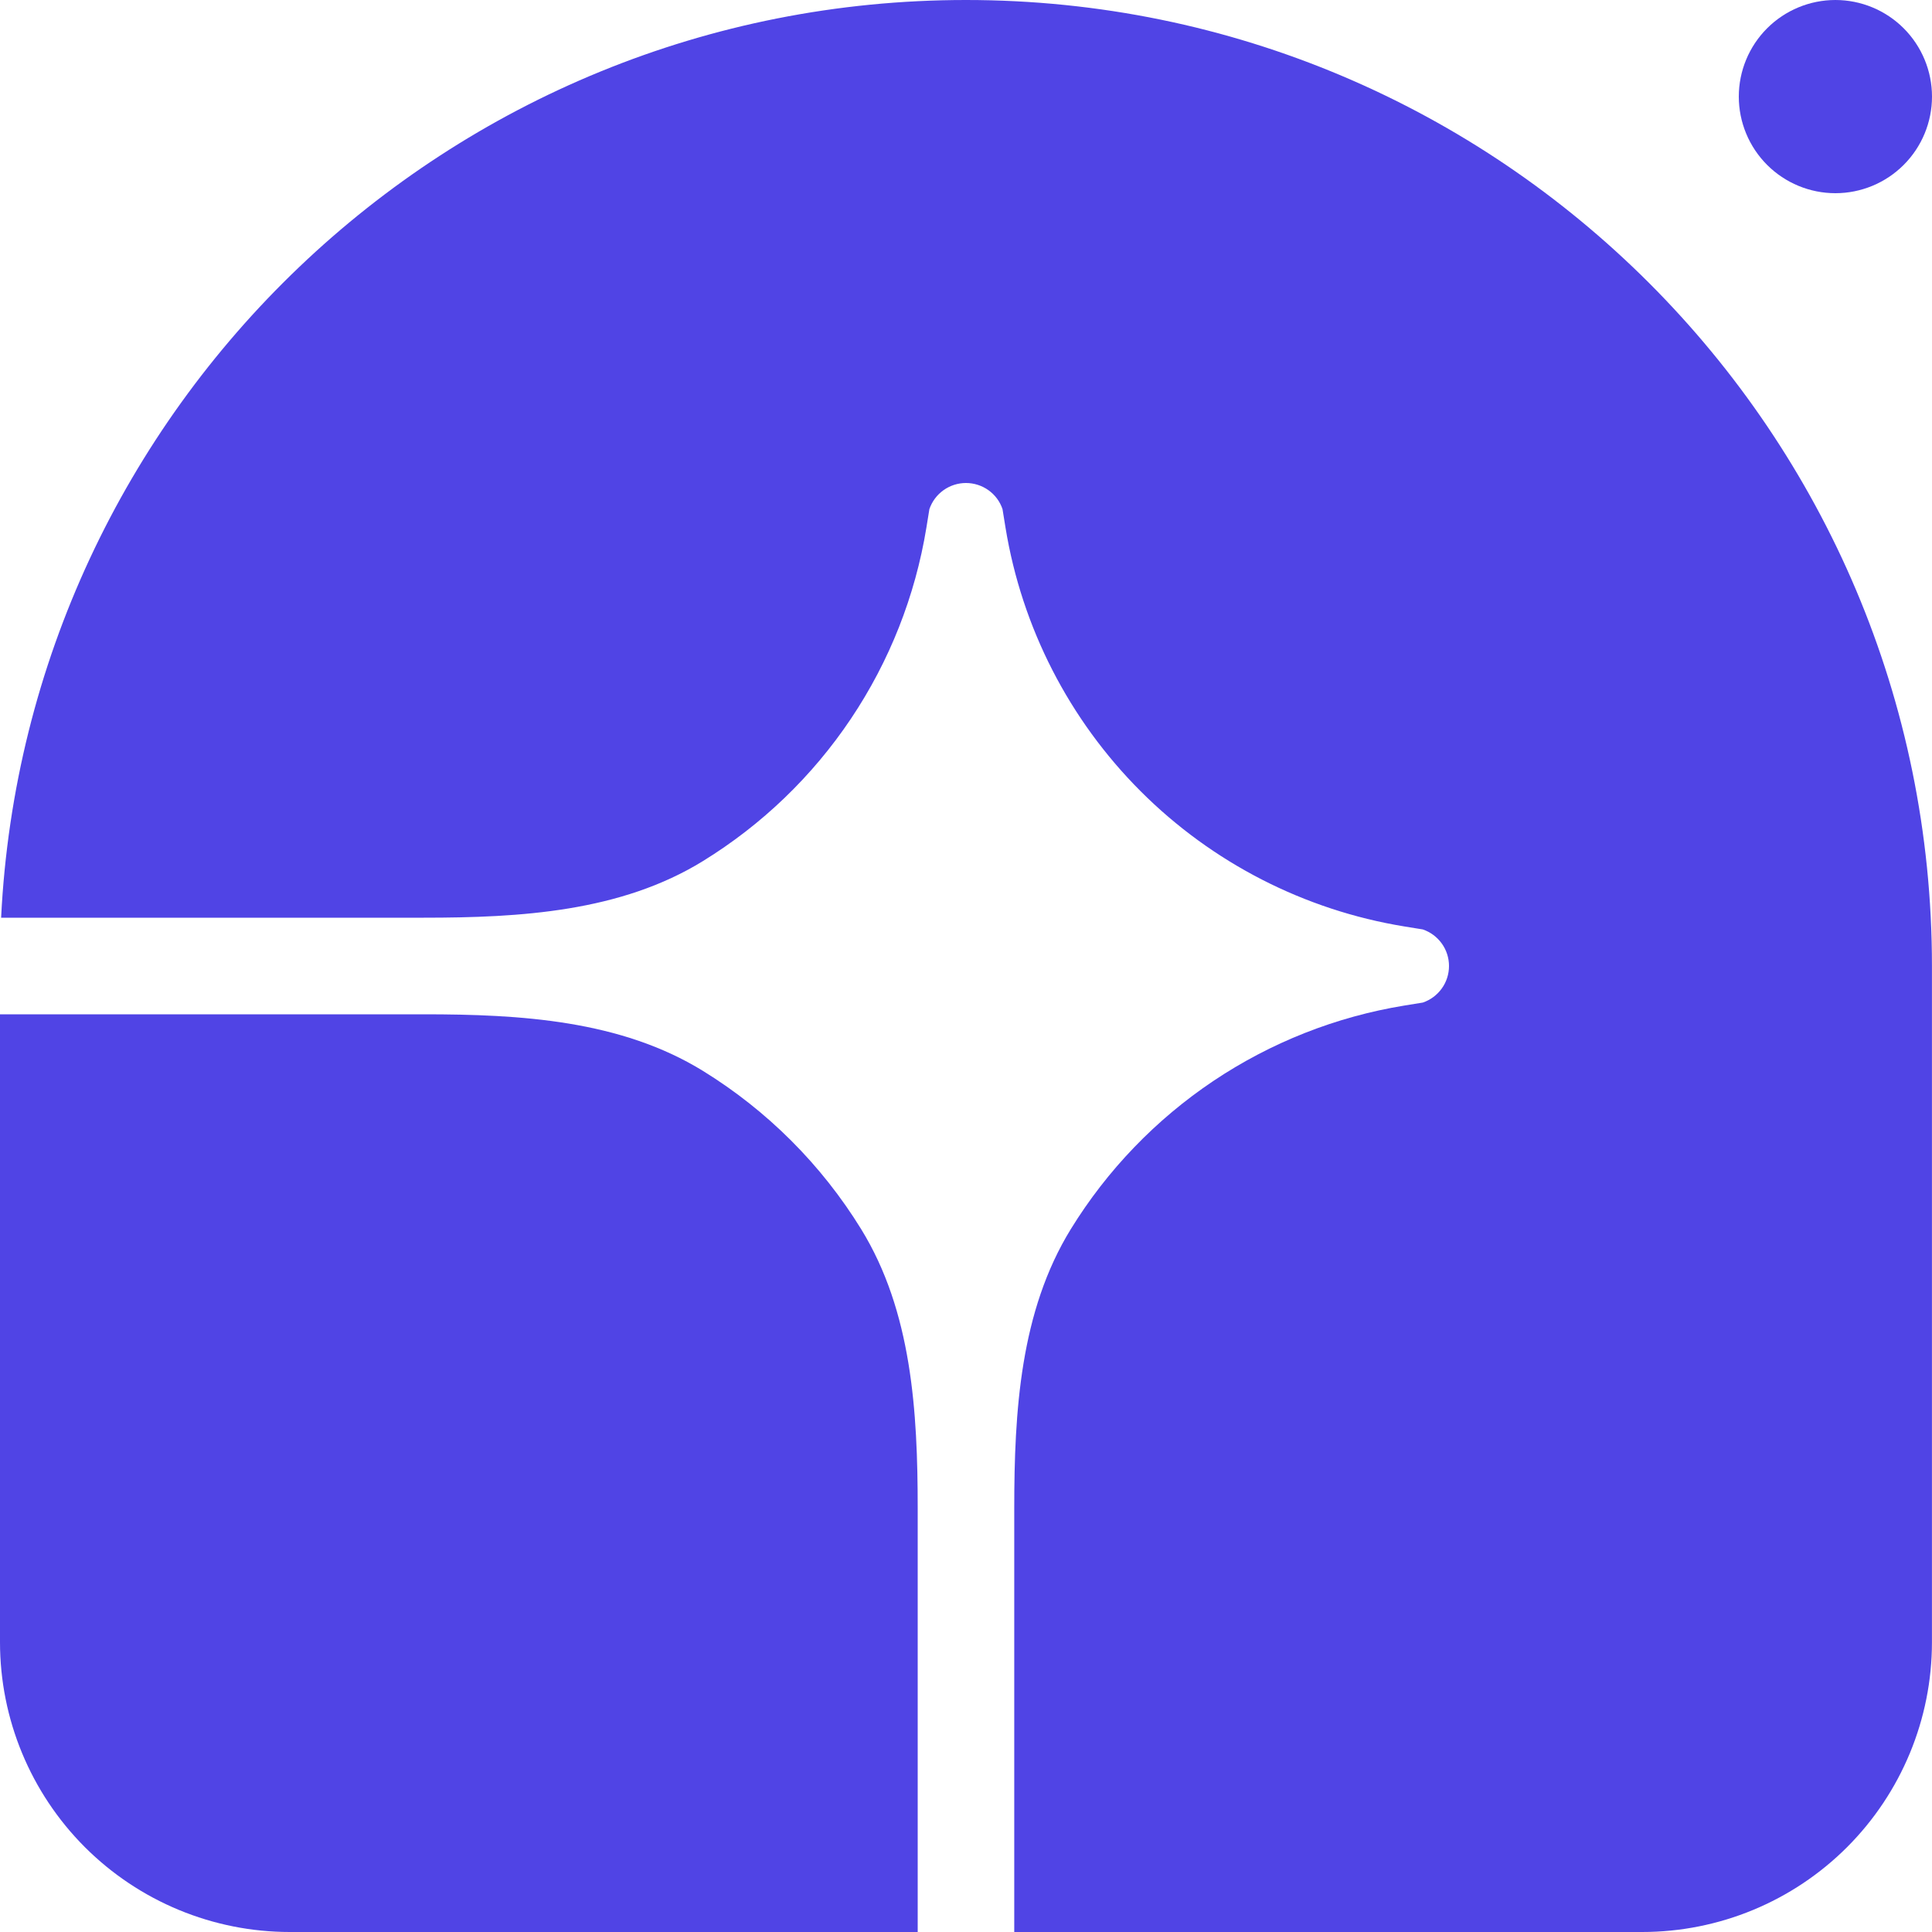
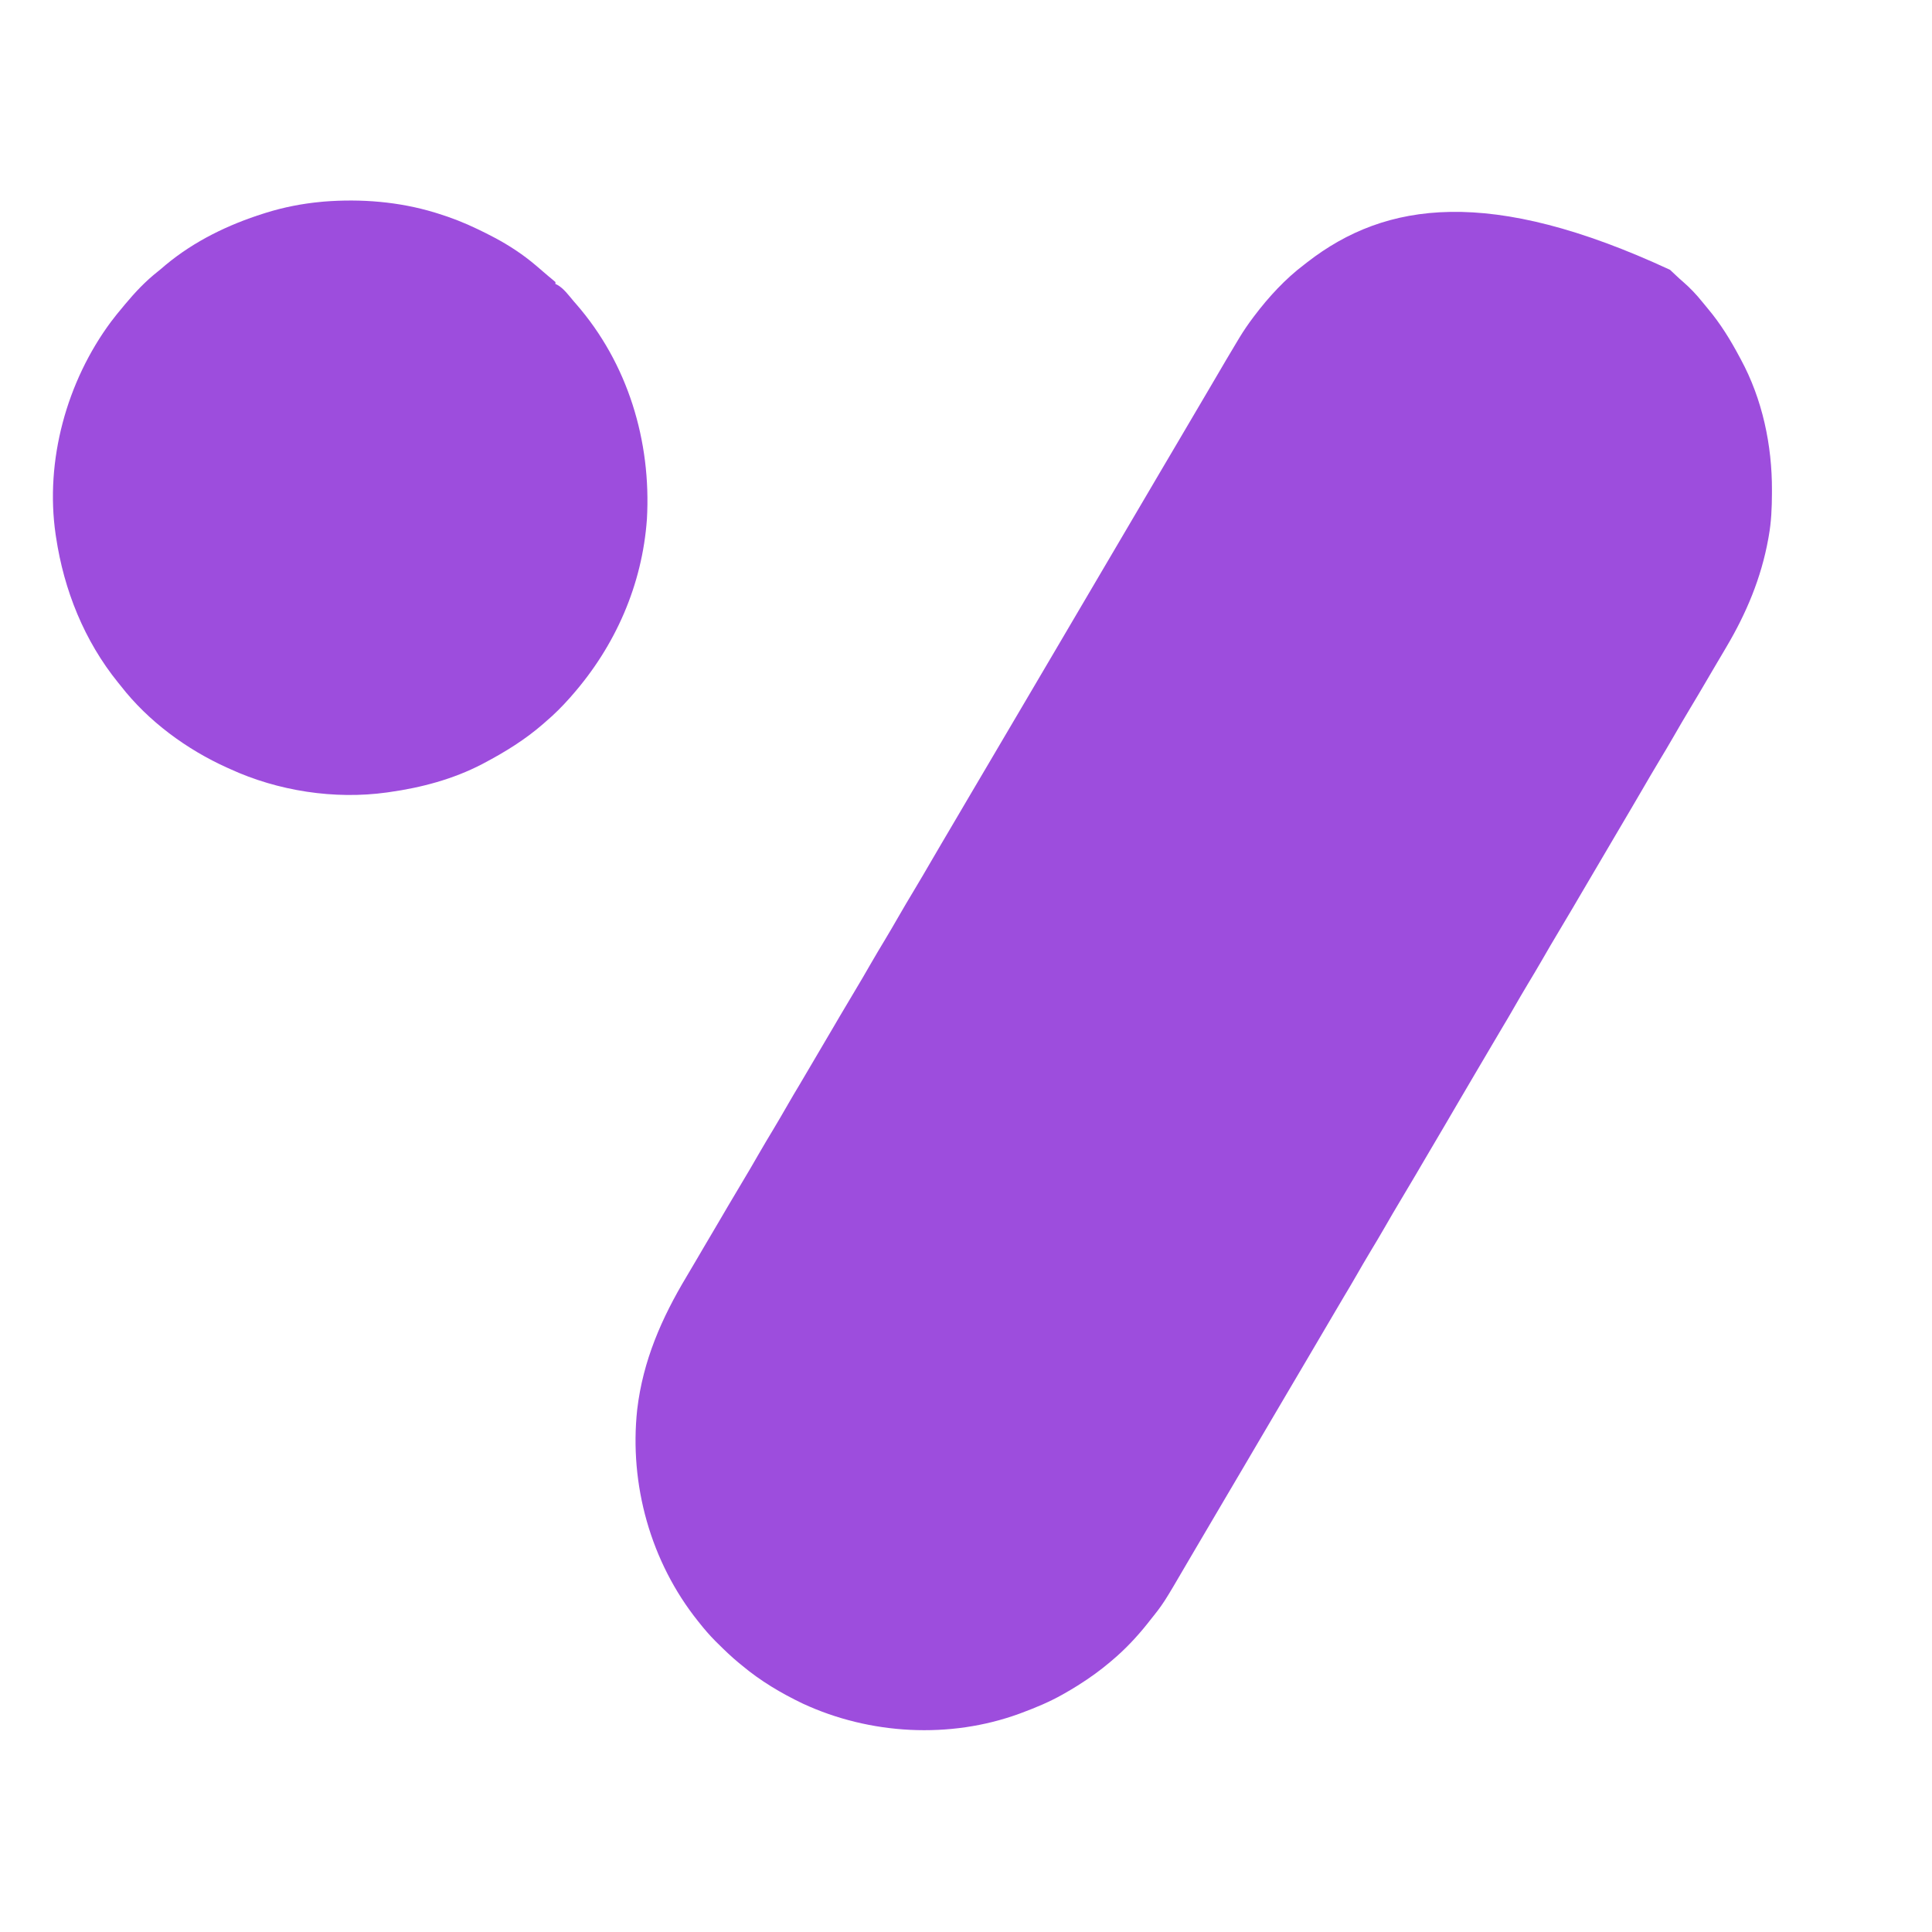
- <svg xmlns="http://www.w3.org/2000/svg" width="40" height="40" viewBox="0 0 40 40" fill="none">
-   <path d="M19.999 0C31.045 0 39.999 8.954 39.999 20V34C39.999 35.591 39.367 37.117 38.242 38.243C37.117 39.368 35.591 40 33.999 40H20.999V31.226C20.999 29.224 21.121 27.15 22.171 25.446C22.923 24.225 23.929 23.18 25.12 22.381C26.311 21.583 27.66 21.05 29.075 20.819L29.458 20.757C29.616 20.703 29.753 20.601 29.851 20.465C29.948 20.33 30 20.167 30 20C30 19.833 29.948 19.67 29.851 19.535C29.753 19.399 29.616 19.297 29.458 19.243L29.075 19.181C27.008 18.843 25.098 17.864 23.617 16.383C22.135 14.901 21.156 12.992 20.818 10.924L20.756 10.541C20.703 10.383 20.601 10.246 20.465 10.149C20.329 10.052 20.166 10 19.999 10C19.833 10 19.67 10.052 19.534 10.149C19.398 10.246 19.296 10.383 19.242 10.541L19.18 10.924C18.949 12.339 18.417 13.688 17.618 14.88C16.82 16.071 15.775 17.076 14.553 17.828C12.849 18.878 10.775 19 8.773 19H0.023C0.546 8.419 9.289 0 19.999 0Z" fill="#5044E5" />
-   <path d="M0 21H8.774C10.776 21 12.85 21.122 14.554 22.172C15.886 22.993 17.007 24.114 17.828 25.446C18.878 27.15 19 29.224 19 31.226V40H6C4.409 40 2.883 39.368 1.757 38.243C0.632 37.117 0 35.591 0 34V21ZM40 2C40 2.53 39.789 3.039 39.414 3.414C39.039 3.789 38.53 4 38 4C37.47 4 36.961 3.789 36.586 3.414C36.211 3.039 36 2.53 36 2C36 1.47 36.211 0.961 36.586 0.586C36.961 0.211 37.47 0 38 0C38.53 0 39.039 0.211 39.414 0.586C39.789 0.961 40 1.47 40 2Z" fill="#5044E5" />
+ <svg xmlns="http://www.w3.org/2000/svg" version="1.1" width="2000" height="2000">
+   <path d="M0 0 C2.186 1.998 4.337 4.03 6.473 6.082 C8.723 8.239 11.007 10.293 13.379 12.312 C20.849 18.809 27.565 25.862 33.727 33.605 C35.519 35.847 37.332 38.05 39.188 40.238 C52.248 55.758 62.707 72.798 72.191 90.688 C72.706 91.636 72.706 91.636 73.232 92.604 C95.647 133.961 105.689 181.548 105.504 228.312 C105.502 229.275 105.5 230.237 105.498 231.228 C105.451 246.242 104.862 260.877 102.191 275.688 C102.02 276.664 101.848 277.641 101.671 278.647 C94.398 318.964 79.015 355.566 58.191 390.688 C57.175 392.413 56.16 394.138 55.145 395.863 C53.014 399.479 50.876 403.09 48.734 406.699 C46.181 411.006 43.644 415.322 41.117 419.645 C40.767 420.243 40.417 420.842 40.056 421.459 C39.339 422.686 38.621 423.914 37.904 425.141 C32.184 434.922 26.419 444.672 20.566 454.375 C14.863 463.833 9.314 473.373 3.818 482.953 C-1.103 491.514 -6.16 499.987 -11.258 508.442 C-17.249 518.389 -23.093 528.419 -28.928 538.458 C-32.397 544.416 -35.884 550.365 -39.371 556.312 C-39.914 557.239 -39.914 557.239 -40.469 558.185 C-45.579 566.901 -50.709 575.606 -55.856 584.301 C-60.361 591.918 -64.837 599.551 -69.309 607.188 C-74.805 616.573 -80.318 625.948 -85.86 635.307 C-88.874 640.402 -91.875 645.504 -94.863 650.613 C-95.215 651.214 -95.566 651.815 -95.928 652.434 C-96.283 653.041 -96.638 653.648 -97.004 654.274 C-97.731 655.516 -98.457 656.758 -99.184 658 C-99.544 658.616 -99.904 659.232 -100.275 659.867 C-105.271 668.404 -110.324 676.904 -115.434 685.375 C-121.138 694.835 -126.688 704.375 -132.184 713.958 C-137.072 722.462 -142.101 730.874 -147.17 739.271 C-152.431 748.005 -157.532 756.825 -162.61 765.667 C-166.079 771.704 -169.585 777.71 -173.193 783.666 C-177.151 790.217 -181.006 796.83 -184.871 803.438 C-190.55 813.143 -196.255 822.832 -201.996 832.5 C-208.105 842.79 -214.155 853.112 -220.176 863.453 C-224.229 870.413 -228.298 877.364 -232.371 884.312 C-232.733 884.931 -233.096 885.549 -233.469 886.185 C-238.58 894.904 -243.711 903.611 -248.86 912.308 C-251.874 917.402 -254.875 922.504 -257.863 927.613 C-258.215 928.214 -258.566 928.815 -258.928 929.434 C-259.283 930.041 -259.638 930.648 -260.004 931.274 C-260.731 932.516 -261.457 933.758 -262.184 935 C-262.544 935.616 -262.904 936.232 -263.275 936.867 C-268.271 945.404 -273.324 953.904 -278.434 962.375 C-284.138 971.835 -289.688 981.375 -295.184 990.958 C-300.072 999.462 -305.101 1007.874 -310.17 1016.271 C-315.431 1025.005 -320.532 1033.825 -325.61 1042.667 C-329.421 1049.298 -333.295 1055.878 -337.254 1062.422 C-340.911 1068.498 -344.476 1074.629 -348.059 1080.75 C-353.125 1089.406 -358.199 1098.057 -363.309 1106.688 C-368.27 1115.069 -373.2 1123.469 -378.121 1131.875 C-384.307 1142.441 -390.532 1152.983 -396.782 1163.511 C-402.08 1172.442 -407.337 1181.396 -412.583 1190.357 C-417.656 1199.022 -422.748 1207.673 -427.863 1216.313 C-432.304 1223.821 -436.714 1231.347 -441.121 1238.875 C-447.307 1249.441 -453.532 1259.983 -459.782 1270.511 C-465.08 1279.442 -470.337 1288.396 -475.583 1297.357 C-480.653 1306.017 -485.741 1314.666 -490.856 1323.3 C-493.899 1328.441 -496.924 1333.593 -499.934 1338.754 C-524.405 1380.721 -524.405 1380.721 -538.809 1398.688 C-539.959 1400.157 -539.959 1400.157 -541.133 1401.656 C-552.028 1415.35 -564.406 1428.427 -577.809 1439.688 C-578.612 1440.37 -578.612 1440.37 -579.433 1441.066 C-589.718 1449.766 -600.425 1457.489 -611.809 1464.688 C-612.452 1465.095 -613.094 1465.502 -613.757 1465.921 C-618.049 1468.615 -622.402 1471.186 -626.809 1473.688 C-627.499 1474.081 -628.19 1474.475 -628.902 1474.881 C-642.348 1482.466 -656.352 1488.314 -670.809 1493.688 C-671.714 1494.024 -672.619 1494.361 -673.551 1494.708 C-745.494 1521.017 -828.297 1516.434 -897.604 1484.315 C-920.255 1473.484 -941.531 1460.833 -960.809 1444.688 C-961.791 1443.89 -962.773 1443.092 -963.785 1442.27 C-971.454 1435.952 -978.576 1429.129 -985.621 1422.125 C-986.928 1420.832 -986.928 1420.832 -988.261 1419.513 C-994.198 1413.548 -999.59 1407.287 -1004.809 1400.688 C-1005.297 1400.079 -1005.785 1399.47 -1006.288 1398.844 C-1055.245 1337.562 -1077.57 1257.516 -1069.168 1179.72 C-1063.178 1129.176 -1043.961 1085.318 -1018.01 1042.046 C-1014.366 1035.964 -1010.783 1029.847 -1007.204 1023.727 C-1005.413 1020.665 -1003.621 1017.604 -1001.828 1014.543 C-1001.483 1013.954 -1001.139 1013.366 -1000.783 1012.759 C-997.126 1006.517 -993.442 1000.291 -989.757 994.066 C-986.743 988.972 -983.742 983.871 -980.754 978.762 C-980.403 978.161 -980.051 977.56 -979.689 976.941 C-979.334 976.334 -978.979 975.727 -978.613 975.101 C-977.886 973.859 -977.16 972.617 -976.434 971.375 C-976.073 970.759 -975.713 970.143 -975.342 969.508 C-970.346 960.971 -965.293 952.471 -960.184 944 C-954.479 934.54 -948.929 925 -943.433 915.417 C-938.545 906.913 -933.517 898.501 -928.447 890.104 C-923.186 881.37 -918.085 872.55 -913.007 863.708 C-909.197 857.077 -905.322 850.497 -901.363 843.953 C-897.706 837.877 -894.141 831.746 -890.559 825.625 C-884.98 816.094 -879.385 806.572 -873.758 797.069 C-870.744 791.974 -867.742 786.872 -864.754 781.762 C-864.403 781.161 -864.051 780.56 -863.689 779.941 C-863.334 779.334 -862.979 778.727 -862.613 778.101 C-861.886 776.859 -861.16 775.617 -860.434 774.375 C-859.893 773.451 -859.893 773.451 -859.342 772.508 C-854.346 763.971 -849.293 755.471 -844.184 747 C-838.479 737.54 -832.929 728 -827.433 718.417 C-822.541 709.906 -817.508 701.486 -812.434 693.082 C-807.968 685.668 -803.614 678.195 -799.309 670.688 C-793.771 661.033 -788.106 651.464 -782.359 641.933 C-776.368 631.986 -770.524 621.956 -764.689 611.917 C-761.22 605.959 -757.733 600.01 -754.246 594.062 C-753.884 593.445 -753.522 592.827 -753.148 592.19 C-748.036 583.47 -742.904 574.761 -737.755 566.063 C-733.313 558.555 -728.903 551.028 -724.496 543.5 C-718.31 532.934 -712.086 522.392 -705.835 511.864 C-700.903 503.55 -696.005 495.217 -691.121 486.875 C-683.538 473.923 -675.911 460.997 -668.266 448.081 C-661.217 436.172 -654.2 424.246 -647.206 412.305 C-642.078 403.55 -636.93 394.806 -631.762 386.074 C-627.256 378.458 -622.781 370.824 -618.309 363.188 C-612.813 353.804 -607.301 344.432 -601.762 335.074 C-597.256 327.458 -592.781 319.824 -588.309 312.188 C-582.813 302.804 -577.301 293.432 -571.762 284.074 C-567.256 276.458 -562.781 268.824 -558.309 261.188 C-552.811 251.801 -547.297 242.424 -541.755 233.063 C-537.314 225.555 -532.903 218.028 -528.496 210.5 C-522.31 199.934 -516.086 189.392 -509.835 178.864 C-504.537 169.933 -499.28 160.979 -494.034 152.018 C-488.961 143.353 -483.869 134.699 -478.752 126.06 C-475.761 121.005 -472.784 115.941 -469.824 110.867 C-462.895 98.994 -455.939 87.139 -448.835 75.369 C-447.785 73.626 -446.738 71.881 -445.692 70.136 C-441.397 63.049 -436.797 56.304 -431.809 49.688 C-431.324 49.041 -430.84 48.394 -430.342 47.727 C-415.677 28.312 -398.252 9.331 -378.809 -5.312 C-377.624 -6.236 -376.441 -7.161 -375.258 -8.086 C-294.369 -70.735 -186.372 -86.477 0 0 Z " fill="#9D4DDD" transform="translate(1728.809,279.3125)" />
+   <path d="M0 0 C1.391 0.423 1.391 0.423 2.81 0.855 C17.033 5.253 30.599 10.525 44 17 C44.711 17.34 45.422 17.681 46.154 18.031 C50.814 20.271 55.423 22.597 60 25 C60.638 25.334 61.276 25.669 61.934 26.013 C77.212 34.103 91.838 43.778 105 55 C105.55 55.468 106.101 55.937 106.667 56.419 C110.242 59.464 113.806 62.522 117.354 65.599 C118.473 66.552 119.608 67.486 120.756 68.405 C122.203 69.563 123.606 70.777 125 72 C125 72.66 125 73.32 125 74 C125.581 74.255 126.163 74.51 126.762 74.773 C133.664 78.556 138.943 86.075 144 92 C144.801 92.911 145.601 93.823 146.426 94.762 C199.888 156.08 224.291 236.677 219.691 317.348 C214.838 385.562 186.956 448.839 142 500 C141.203 500.91 140.407 501.82 139.586 502.758 C131.914 511.406 123.812 519.517 115 527 C114.08 527.81 113.159 528.619 112.211 529.453 C93.721 545.6 72.668 558.575 51 570 C50.291 570.375 49.583 570.75 48.853 571.136 C19.111 586.614 -13.947 595.383 -47 600 C-47.818 600.119 -48.637 600.237 -49.48 600.359 C-103.786 607.91 -162.384 598.84 -212 576 C-212.818 575.633 -213.636 575.267 -214.479 574.889 C-256.639 555.966 -296.511 526.68 -325 490 C-325.853 488.946 -326.709 487.894 -327.566 486.844 C-362.753 443.423 -383.77 391.017 -392 336 C-392.133 335.136 -392.266 334.273 -392.402 333.383 C-403.589 256.823 -380.891 174.666 -335.023 112.98 C-331.16 107.861 -327.154 102.887 -323 98 C-322.114 96.929 -321.229 95.857 -320.344 94.785 C-310.167 82.56 -299.148 70.885 -286.609 61.055 C-283.831 58.867 -281.175 56.563 -278.5 54.25 C-248.796 29.547 -213.638 12.533 -177 1 C-176.133 0.726 -175.266 0.452 -174.373 0.169 C-156.146 -5.493 -136.999 -9.243 -118 -11 C-116.842 -11.111 -115.685 -11.222 -114.492 -11.336 C-76.147 -14.348 -36.866 -11.221 0 0 Z " fill="#9D4DDD" transform="translate(450,220)" />
</svg>
